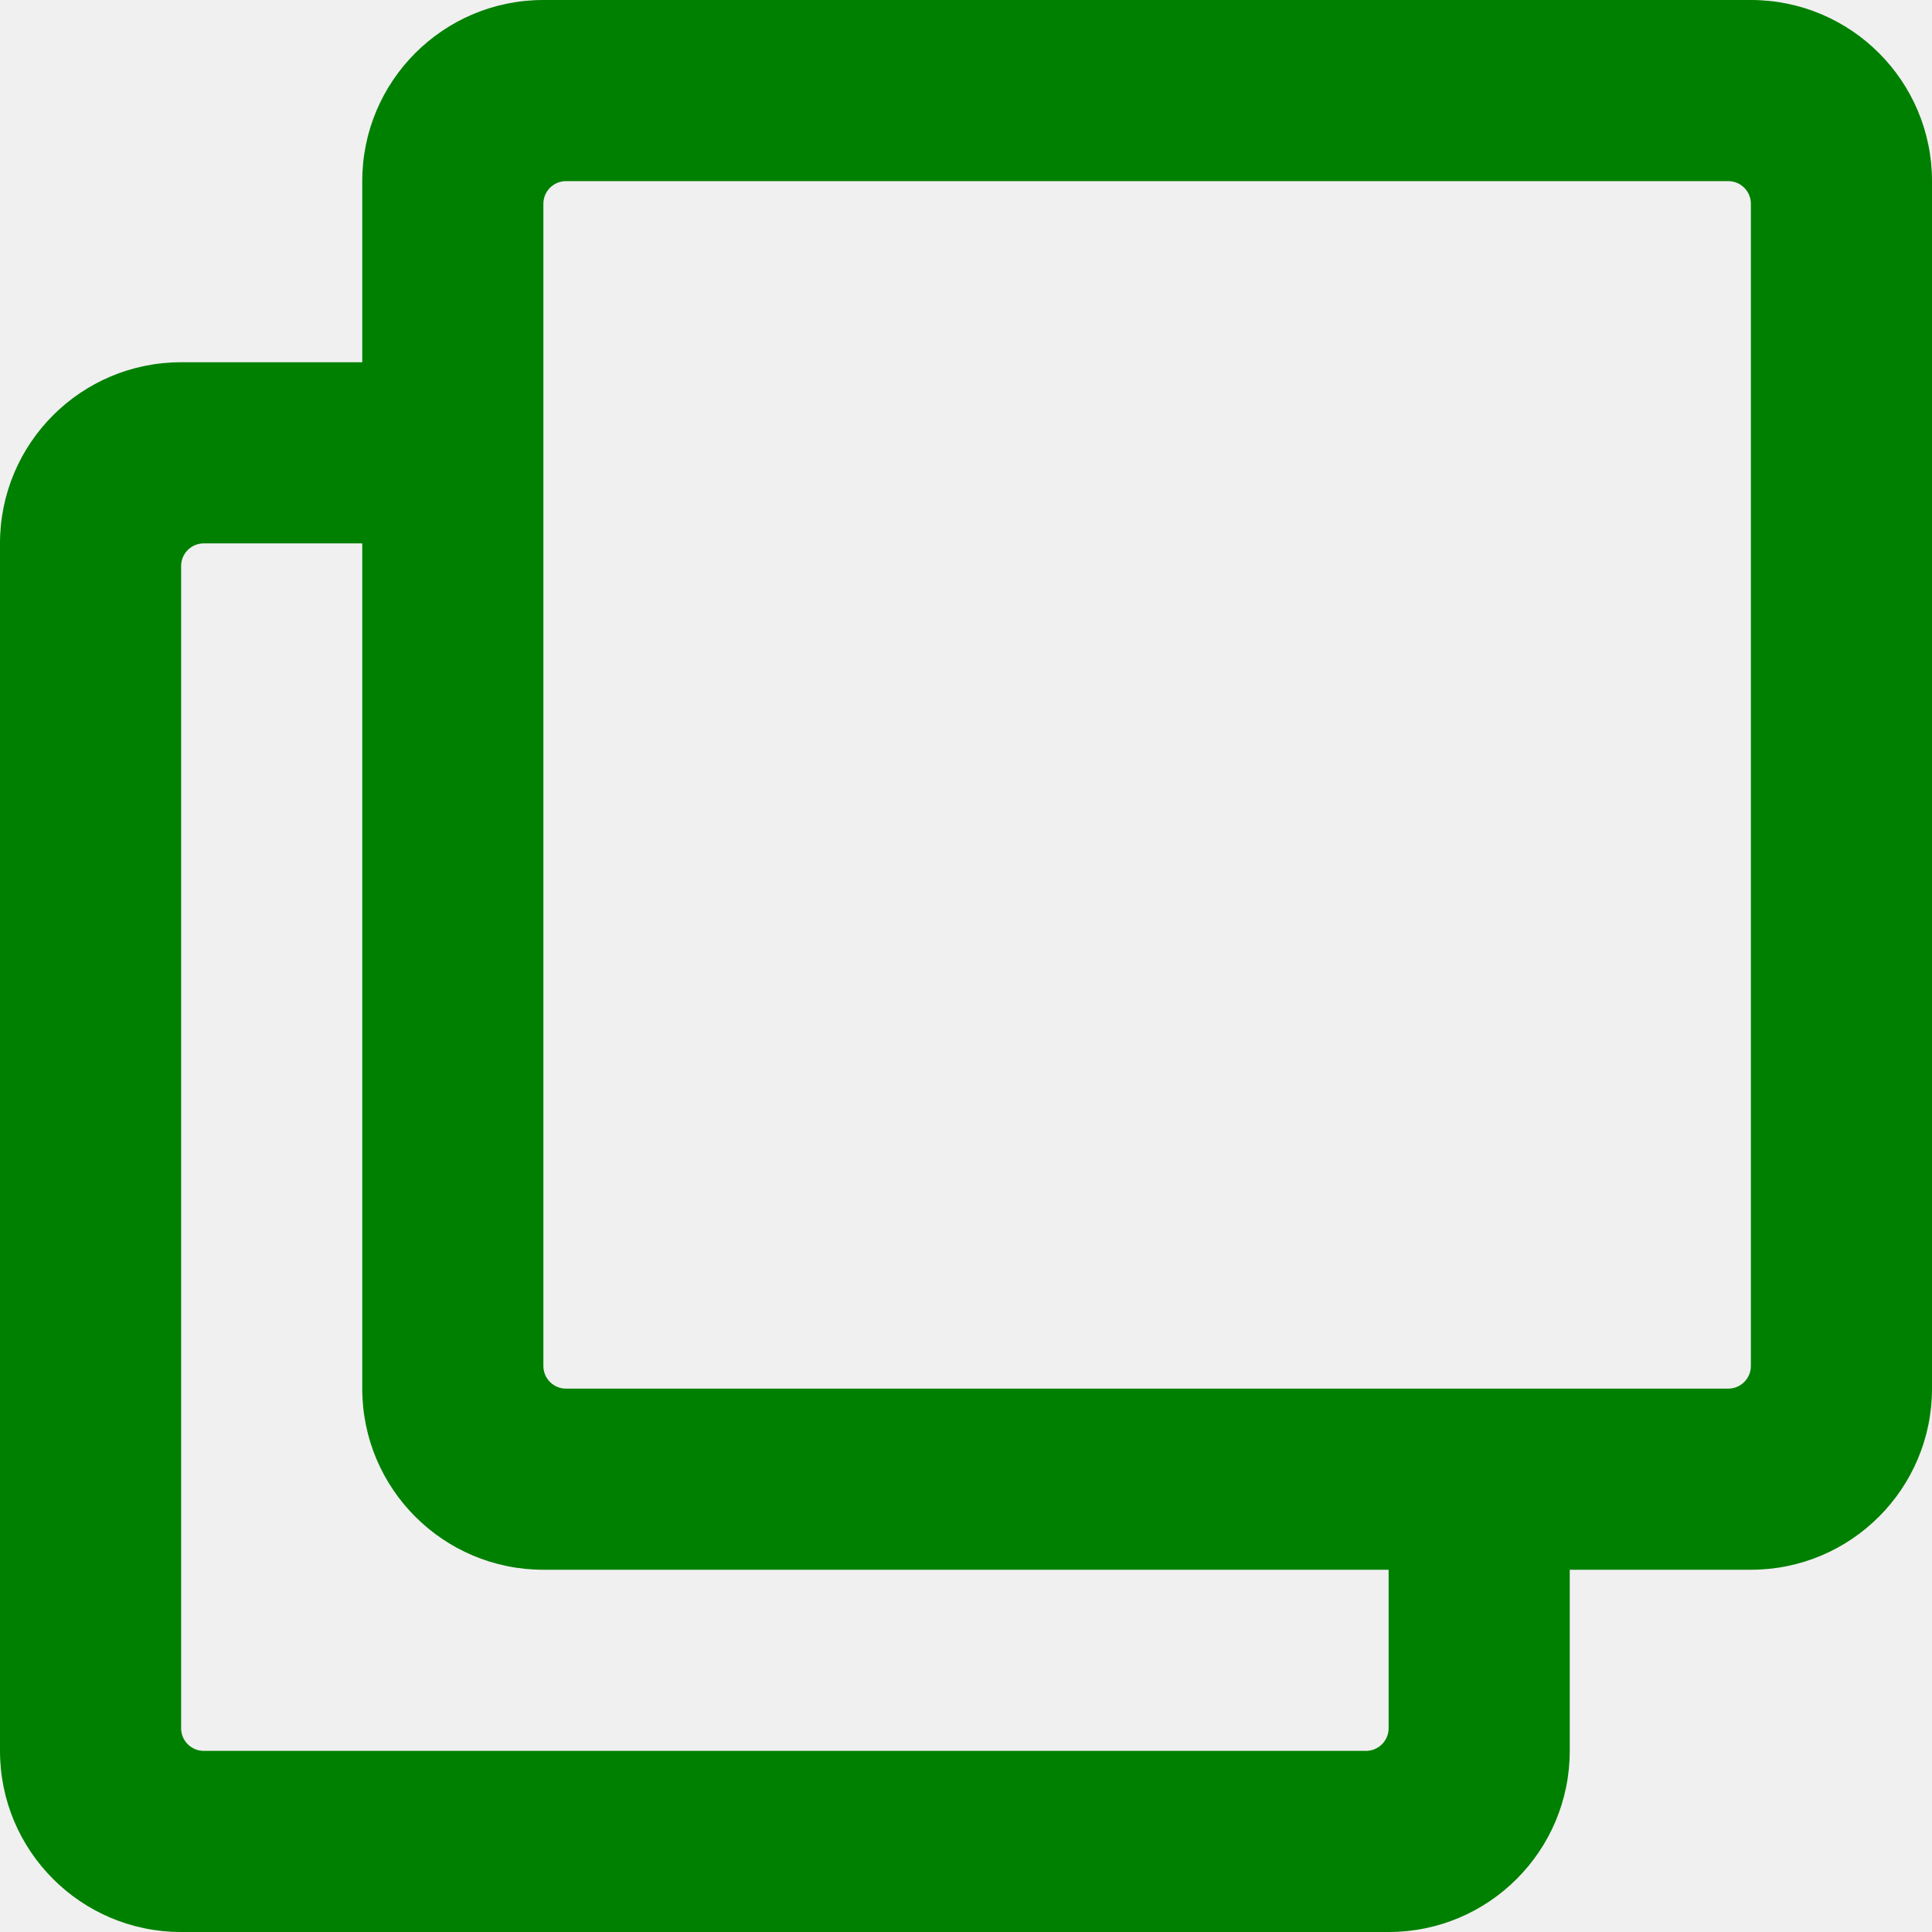
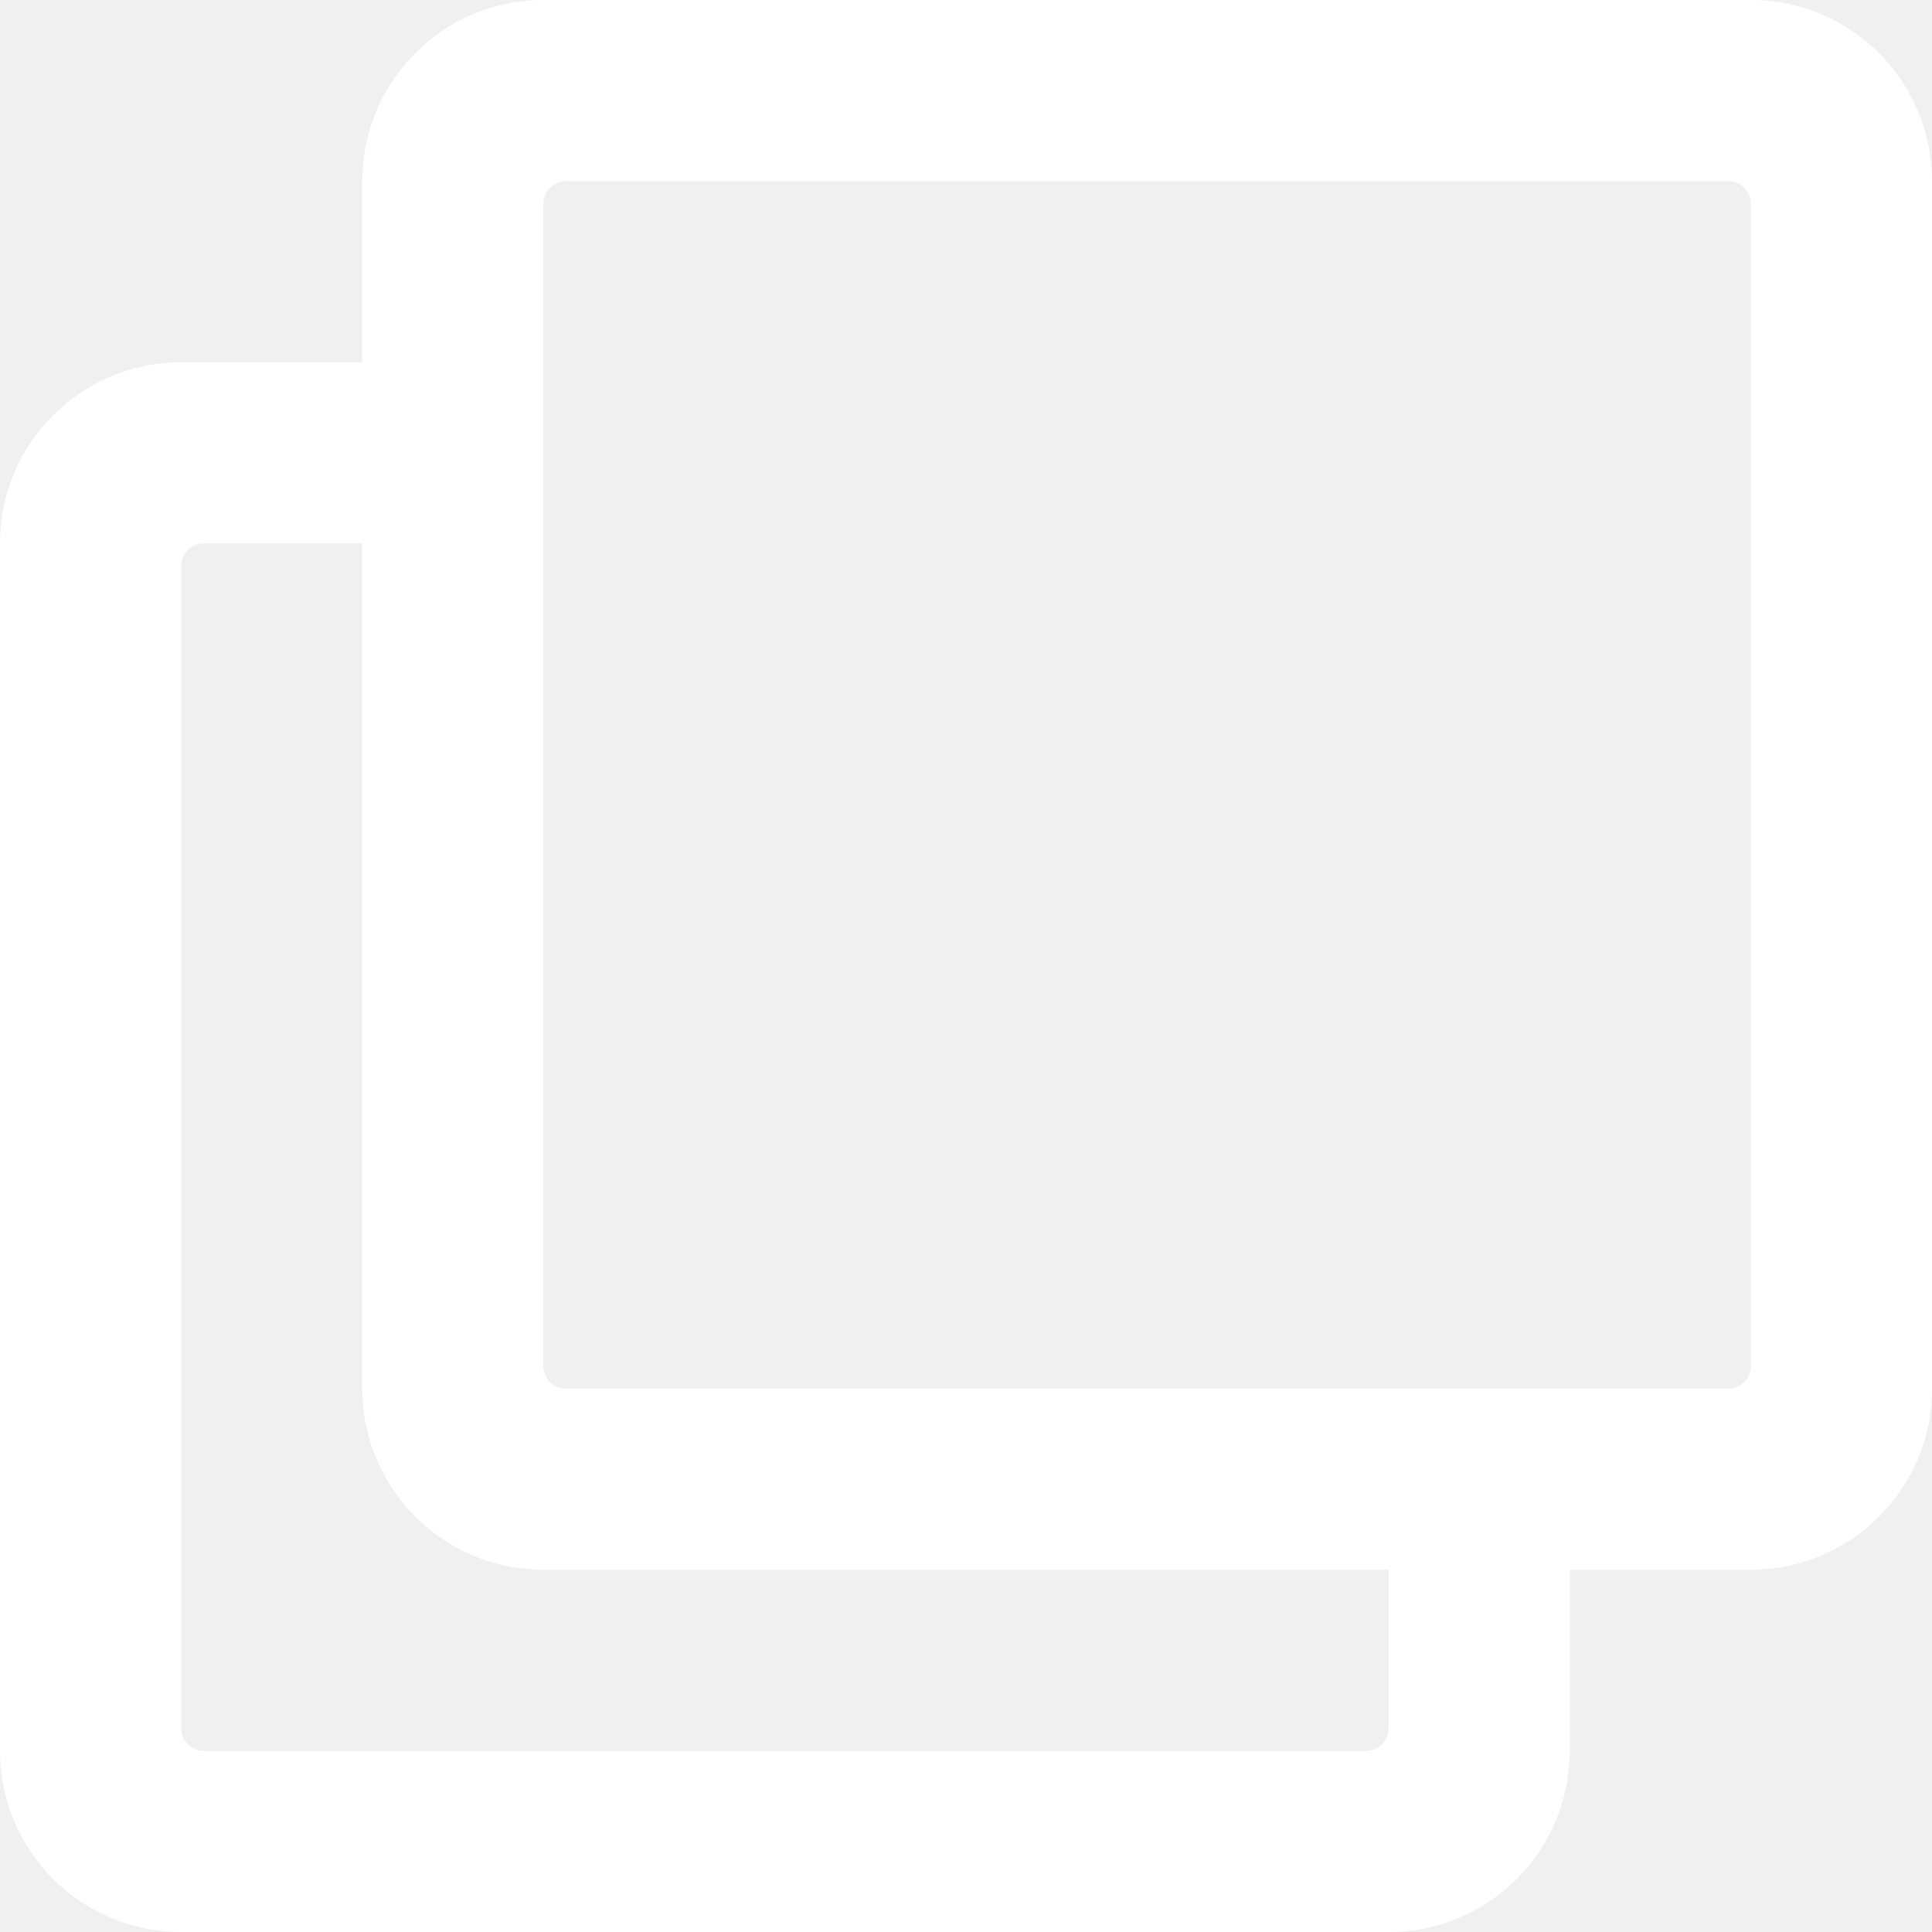
<svg xmlns="http://www.w3.org/2000/svg" aria-hidden="true" focusable="false" data-prefix="far" data-icon="clone" class="svg-inline--fa fa-clone fa-w-16" role="img" viewBox="0 0 512 512">
-   <path fill="green" d="M464 0H144c-26.51 0-48 21.49-48 48v48H48c-26.51 0-48 21.49-48 48v320c0 26.51 21.49 48 48 48h320c26.51 0 48-21.49 48-48v-48h48c26.51 0 48-21.49 48-48V48c0-26.51-21.49-48-48-48zM362 464H54a6 6 0 0 1-6-6V150a6 6 0 0 1 6-6h42v224c0 26.51 21.49 48 48 48h224v42a6 6 0 0 1-6 6zm96-96H150a6 6 0 0 1-6-6V54a6 6 0 0 1 6-6h308a6 6 0 0 1 6 6v308a6 6 0 0 1-6 6z" />
+   <path fill="white" d="M464 0H144c-26.51 0-48 21.49-48 48v48H48c-26.51 0-48 21.49-48 48v320c0 26.51 21.49 48 48 48h320c26.51 0 48-21.49 48-48v-48h48c26.51 0 48-21.49 48-48V48c0-26.51-21.49-48-48-48zM362 464H54a6 6 0 0 1-6-6V150a6 6 0 0 1 6-6h42v224c0 26.51 21.49 48 48 48h224v42a6 6 0 0 1-6 6zm96-96H150a6 6 0 0 1-6-6V54a6 6 0 0 1 6-6h308a6 6 0 0 1 6 6v308a6 6 0 0 1-6 6z" />
</svg>
